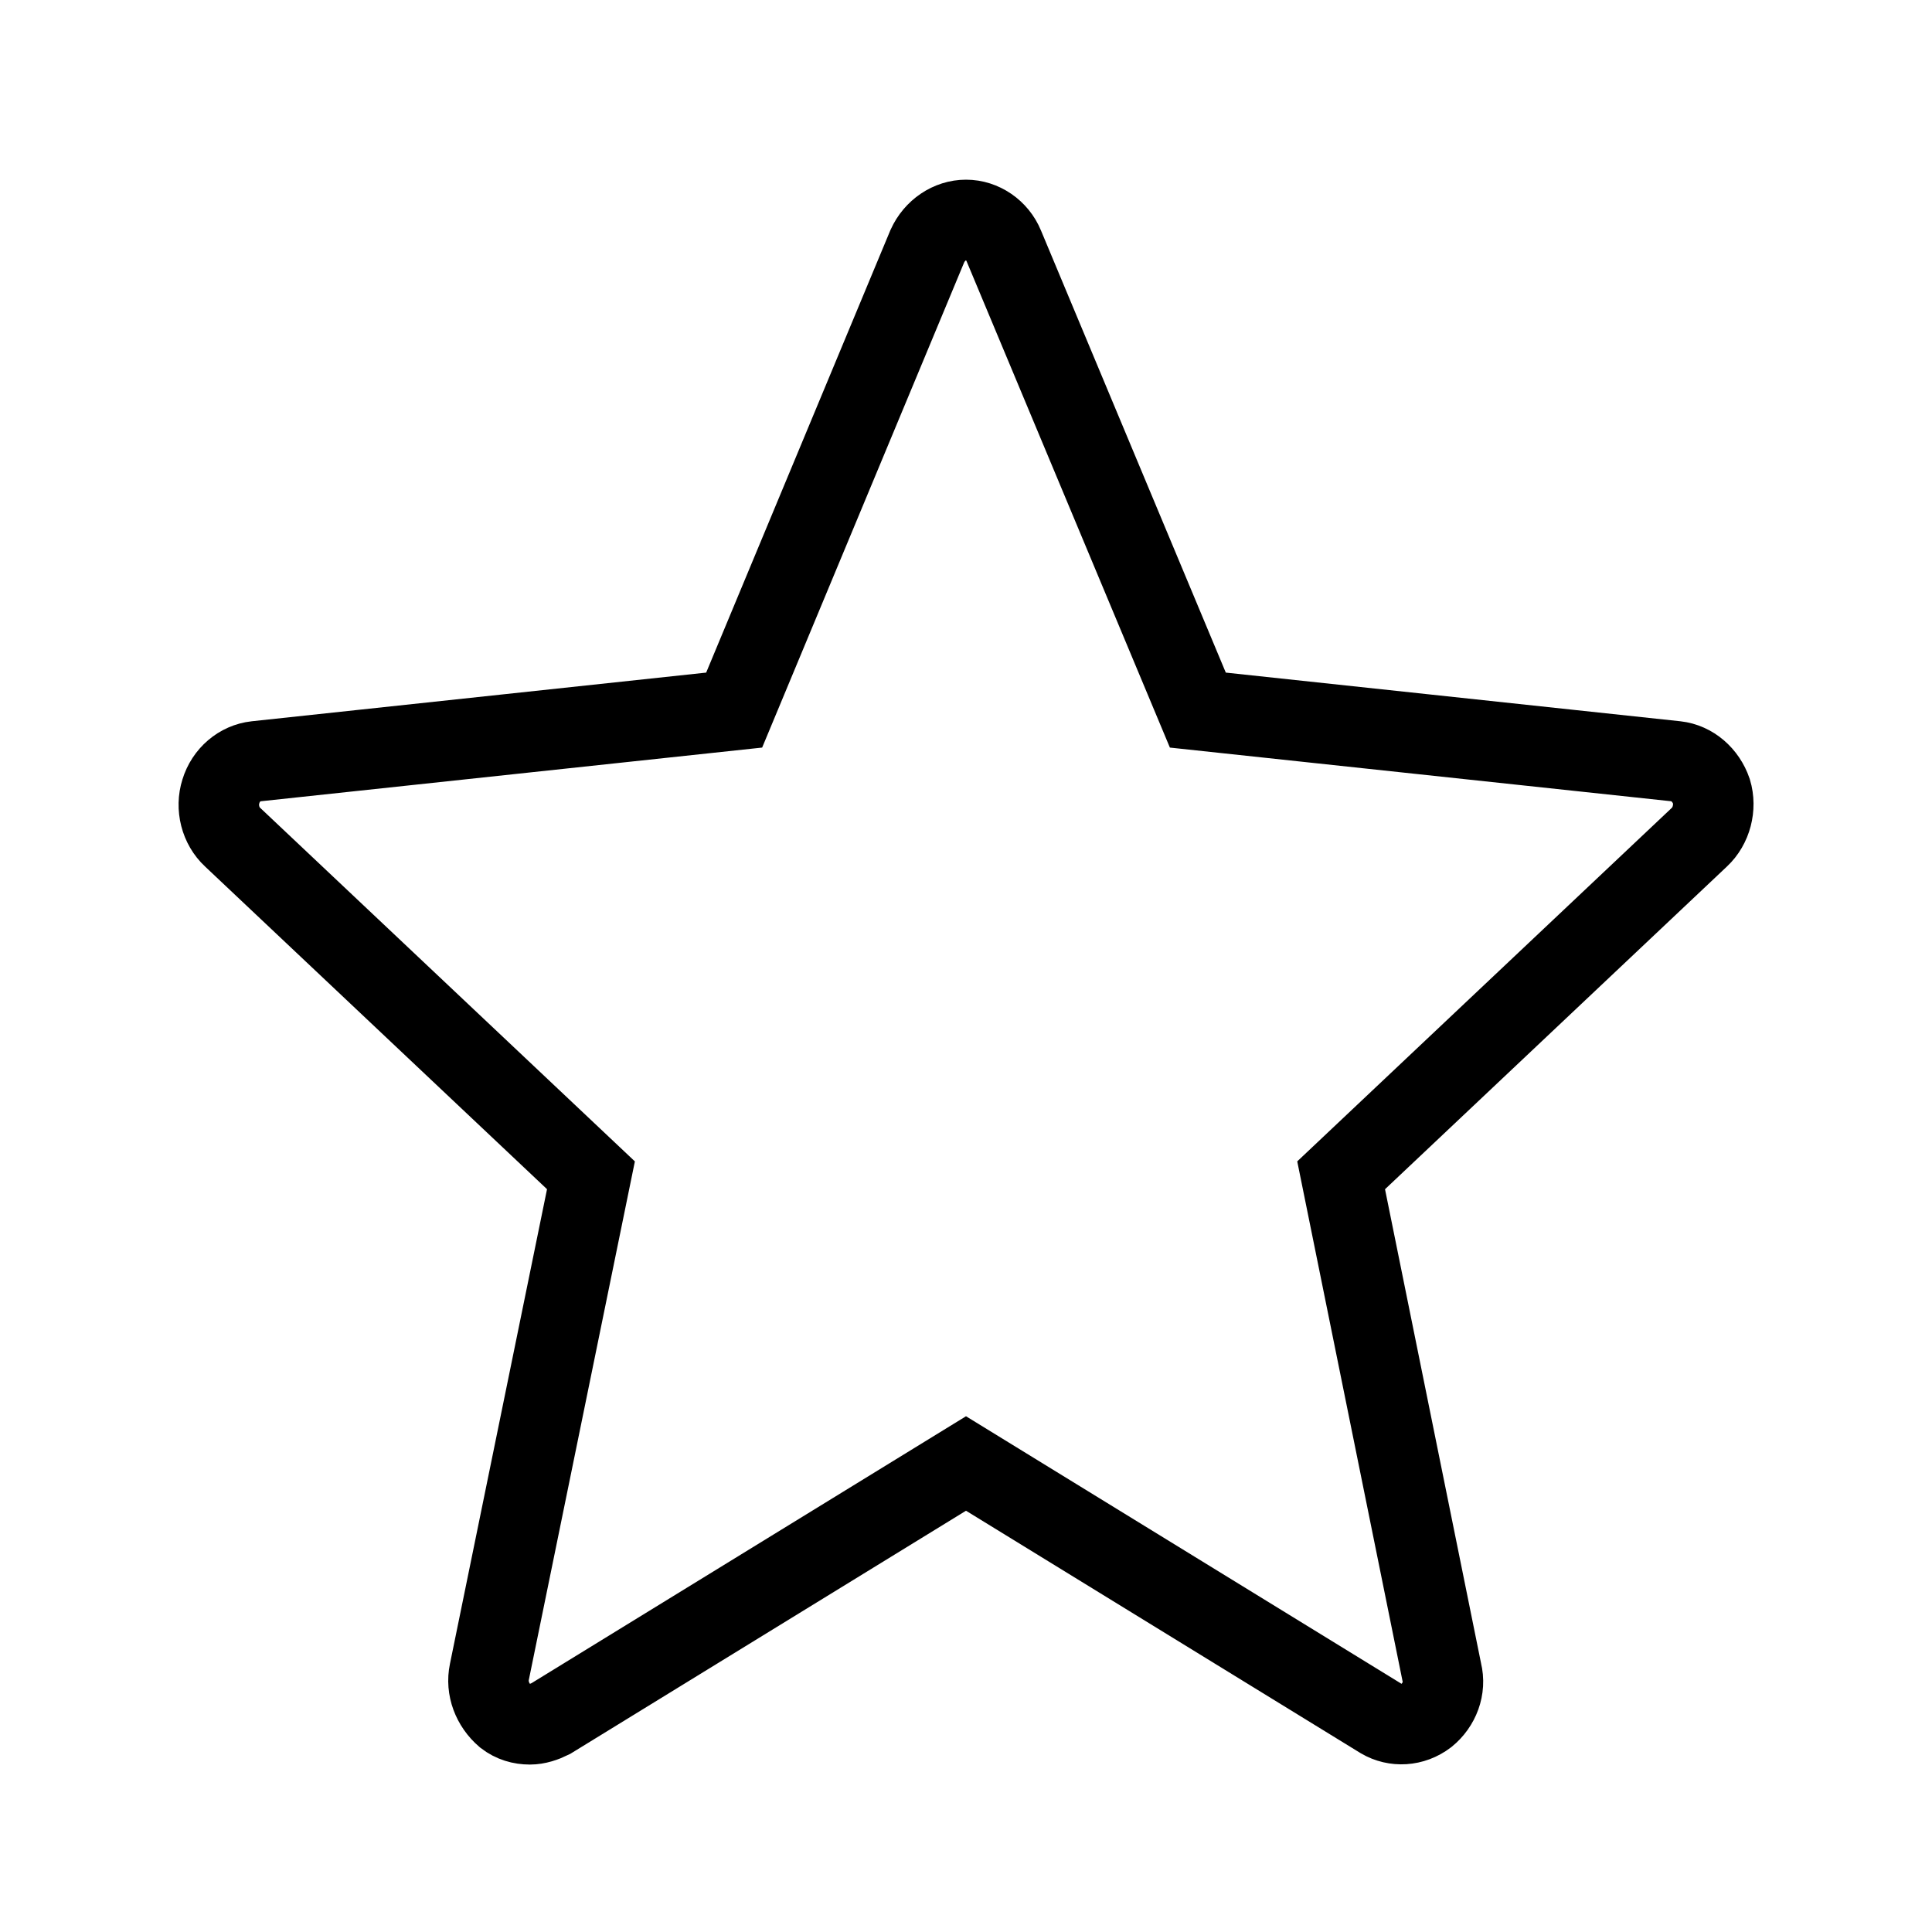
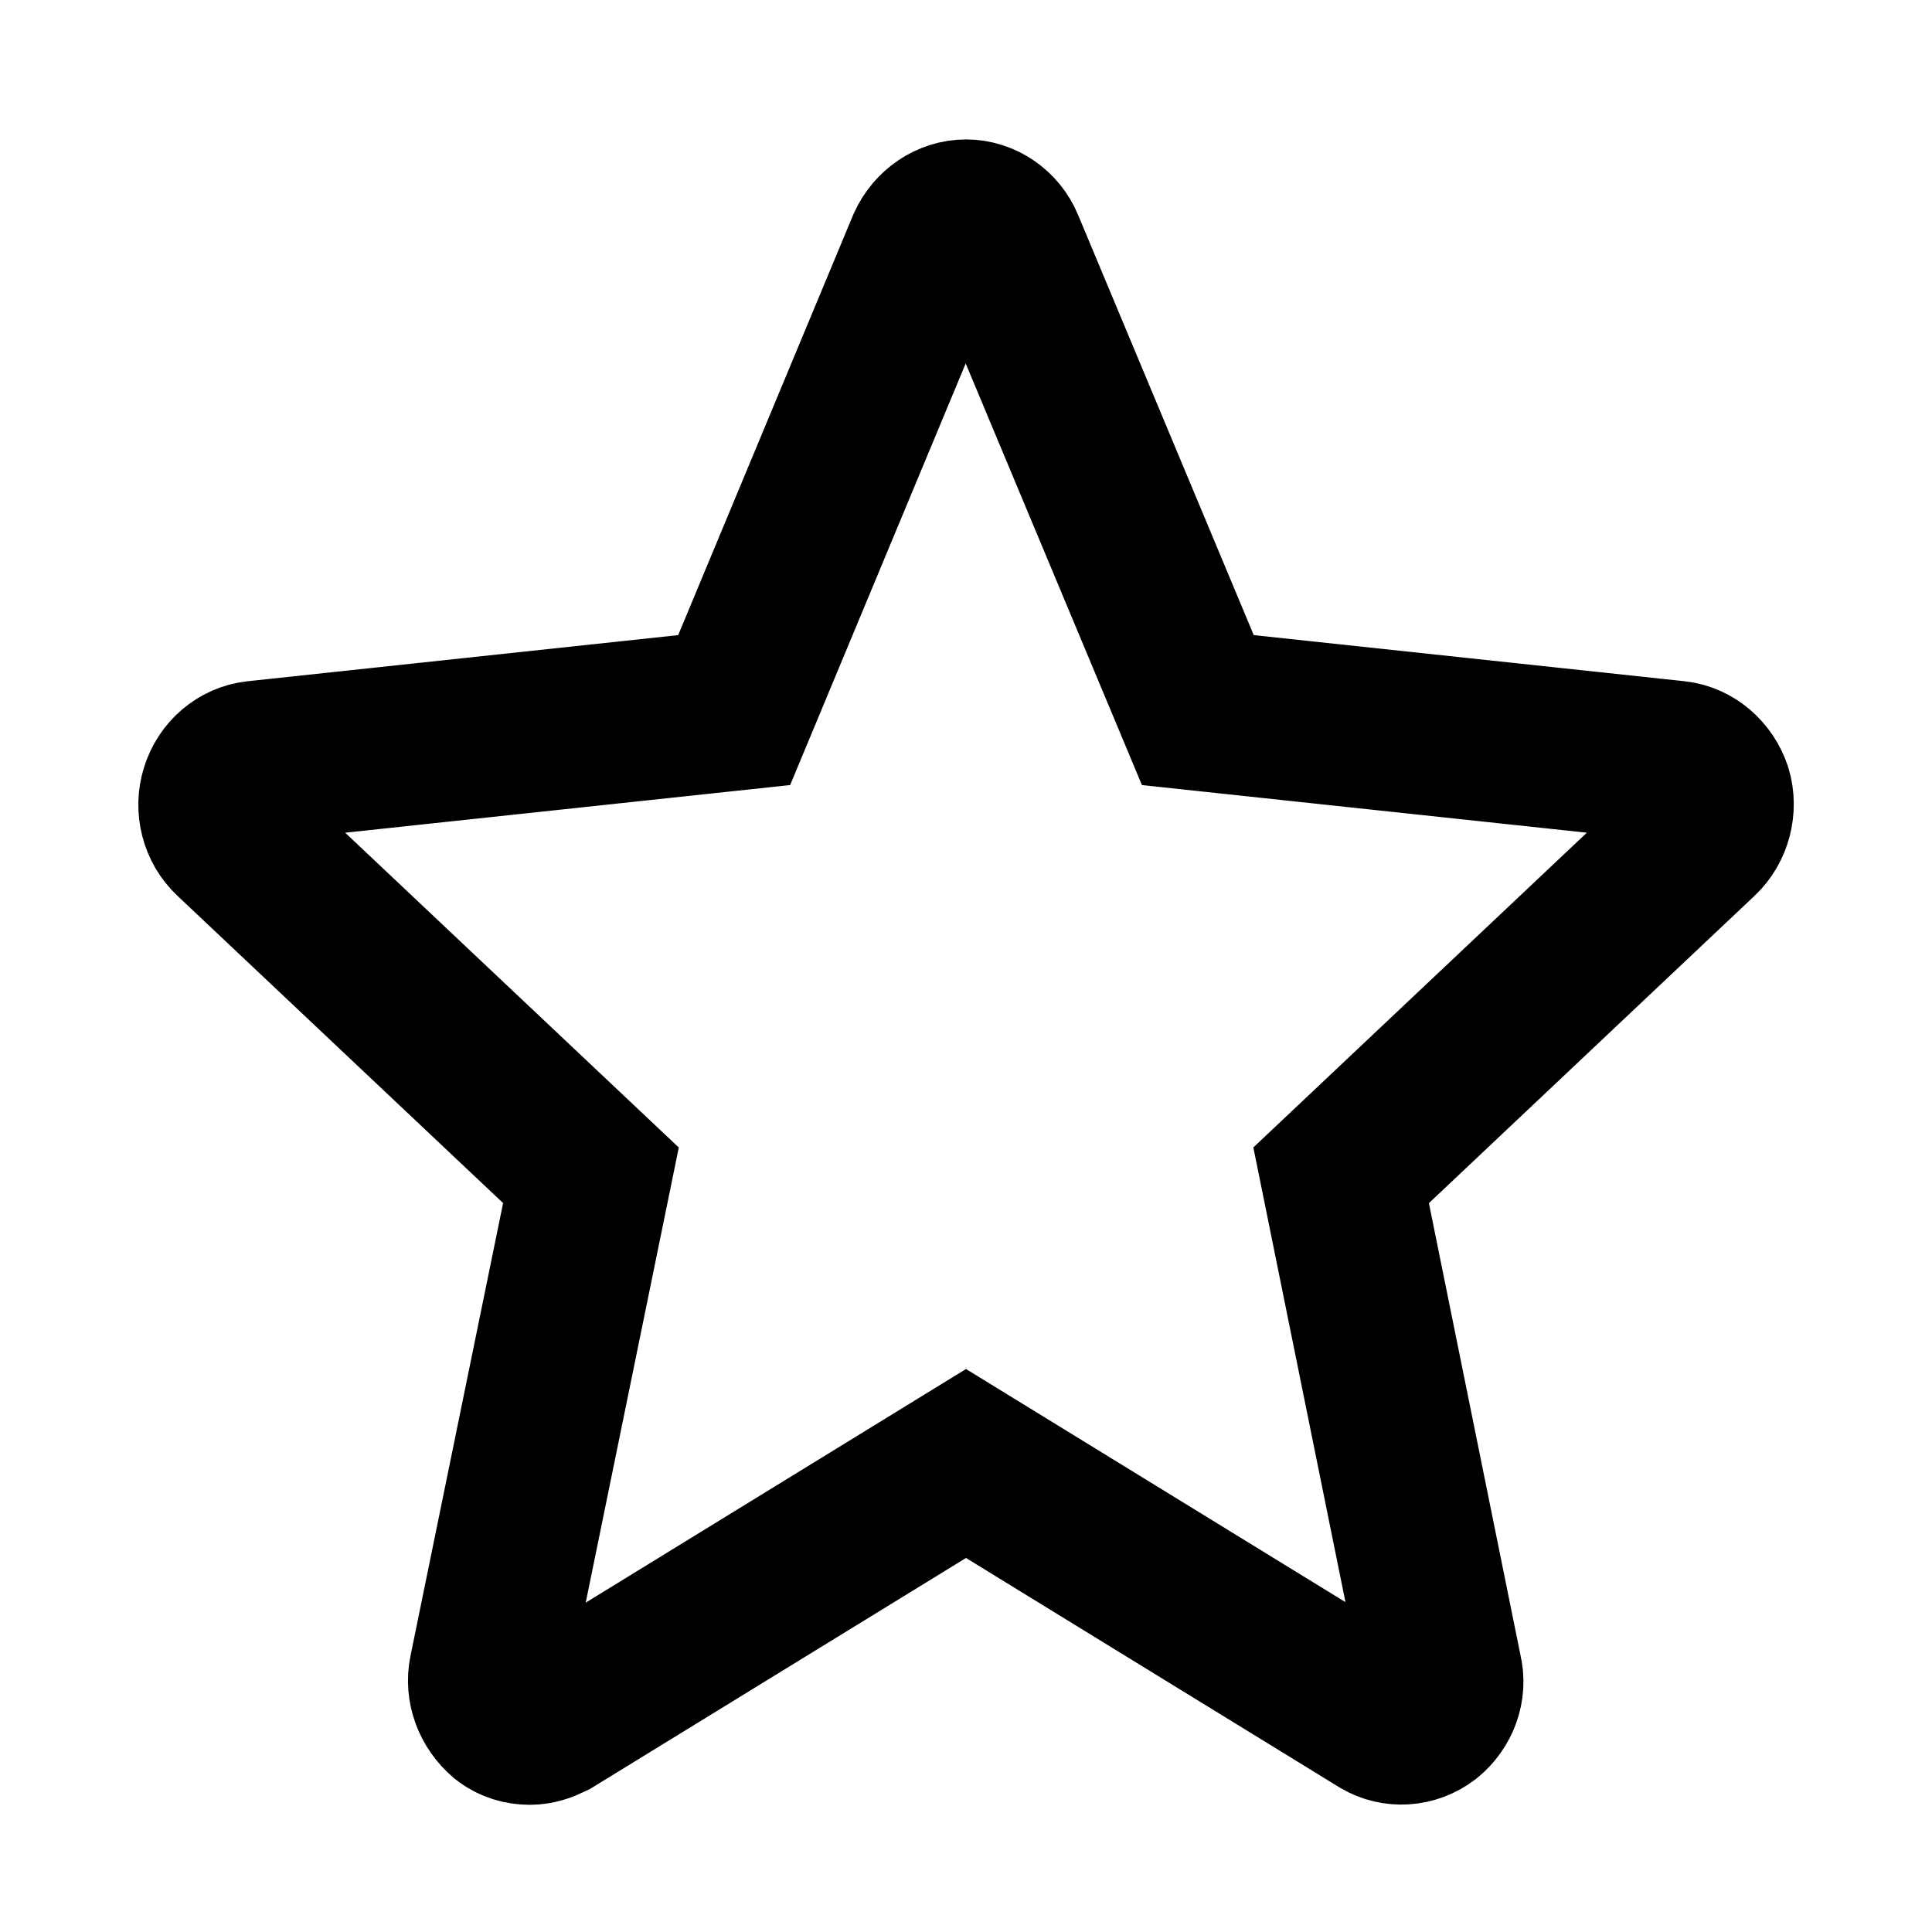
<svg xmlns="http://www.w3.org/2000/svg" width="24" height="24" viewBox="0 0 24 24" version="1.1" id="svg1">
  <defs id="defs1" />
-   <path d="M 21.26,9.83 C 21.19,9.627 21.02,9.479 20.82,9.457 L 14.88,8.821 12.47,3.056 C 12.39,2.86 12.2,2.732 12,2.732 11.8,2.732 11.61,2.859 11.52,3.057 L 9.12,8.821 3.181,9.457 C 2.978,9.479 2.806,9.627 2.744,9.83 2.68,10.03 2.738,10.26 2.89,10.4 L 7.341,14.6 6.079,20.77 C 6.037,20.97 6.116,21.18 6.279,21.32 6.369,21.39 6.474,21.42 6.582,21.42 6.671,21.42 6.759,21.39 6.84,21.35 L 12,18.18 17.16,21.35 C 17.33,21.45 17.55,21.44 17.72,21.31 17.88,21.18 17.96,20.97 17.91,20.77 L 16.66,14.6 21.11,10.4 C 21.26,10.26 21.32,10.03 21.26,9.83 Z" id="path1" style="fill:none;stroke:#000000;stroke-width:1;stroke-dasharray:none;stroke-opacity:1" />
+   <path d="M 21.26,9.83 C 21.19,9.627 21.02,9.479 20.82,9.457 L 14.88,8.821 12.47,3.056 C 12.39,2.86 12.2,2.732 12,2.732 11.8,2.732 11.61,2.859 11.52,3.057 L 9.12,8.821 3.181,9.457 C 2.978,9.479 2.806,9.627 2.744,9.83 2.68,10.03 2.738,10.26 2.89,10.4 L 7.341,14.6 6.079,20.77 C 6.037,20.97 6.116,21.18 6.279,21.32 6.369,21.39 6.474,21.42 6.582,21.42 6.671,21.42 6.759,21.39 6.84,21.35 L 12,18.18 17.16,21.35 C 17.33,21.45 17.55,21.44 17.72,21.31 17.88,21.18 17.96,20.97 17.91,20.77 L 16.66,14.6 21.11,10.4 C 21.26,10.26 21.32,10.03 21.26,9.83 Z" id="path1" style="fill:none;stroke:#000000;stroke-width:2;stroke-dasharray:none;stroke-opacity:1" />
</svg>
